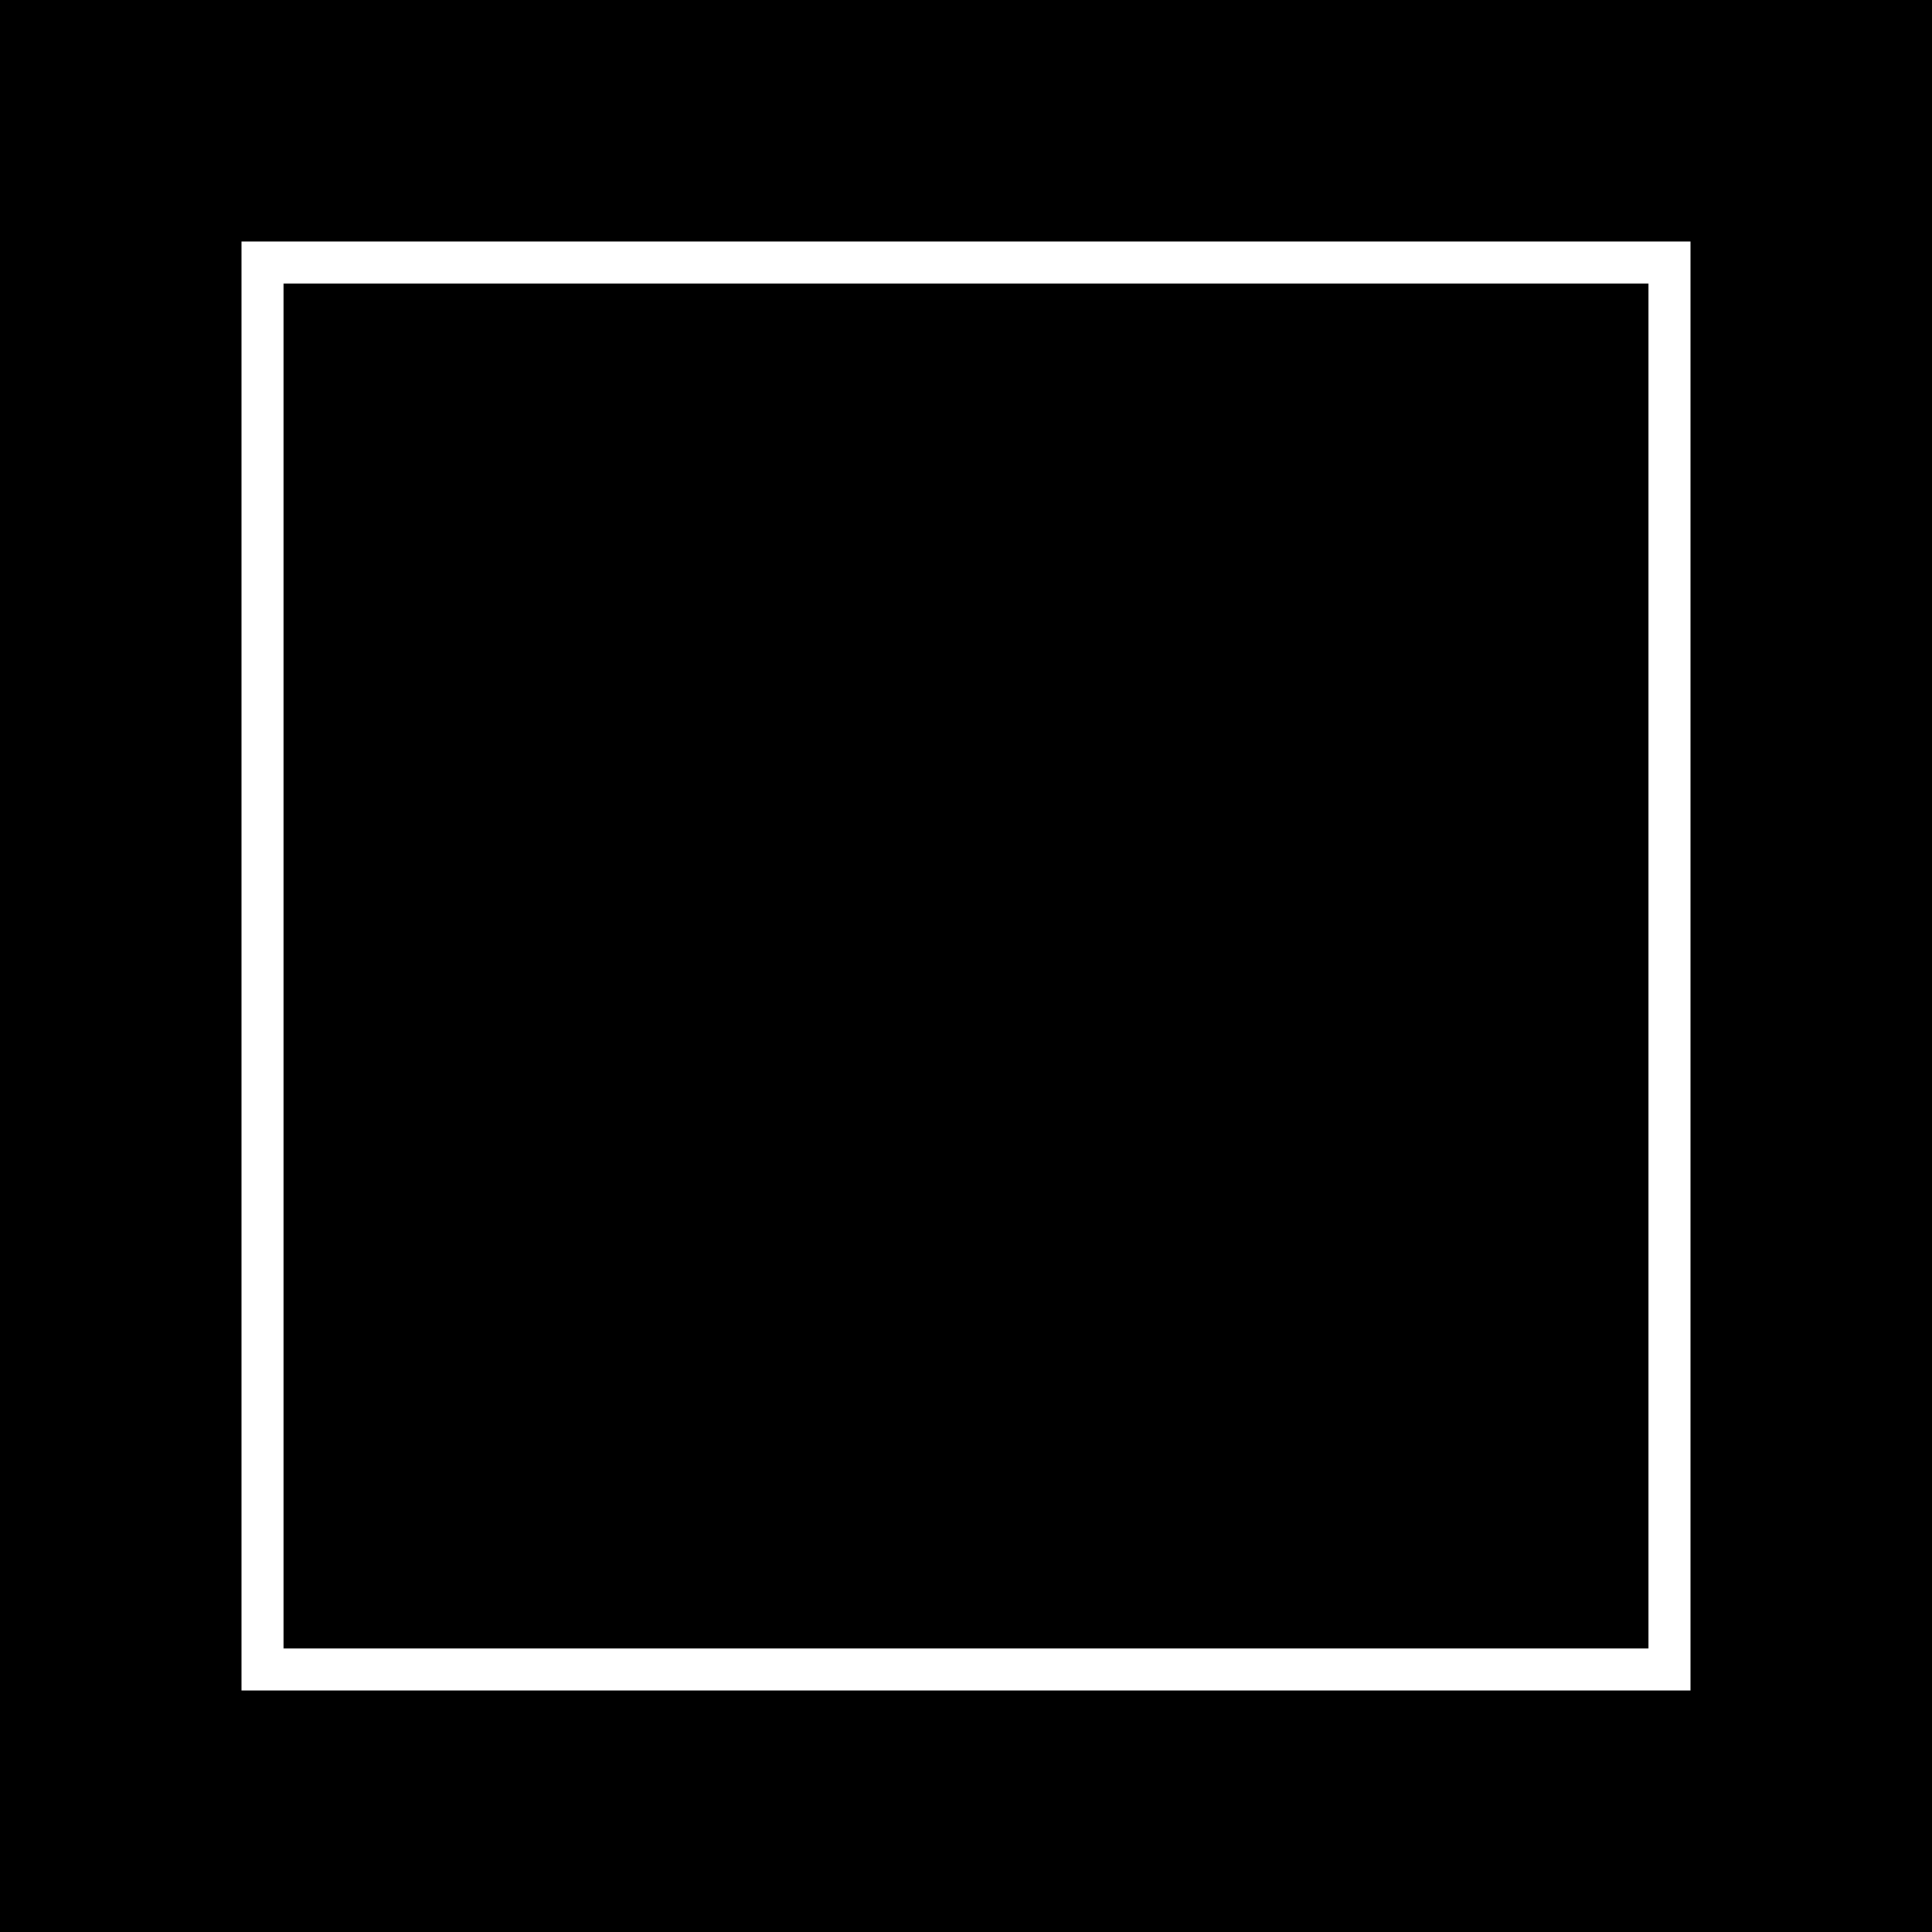
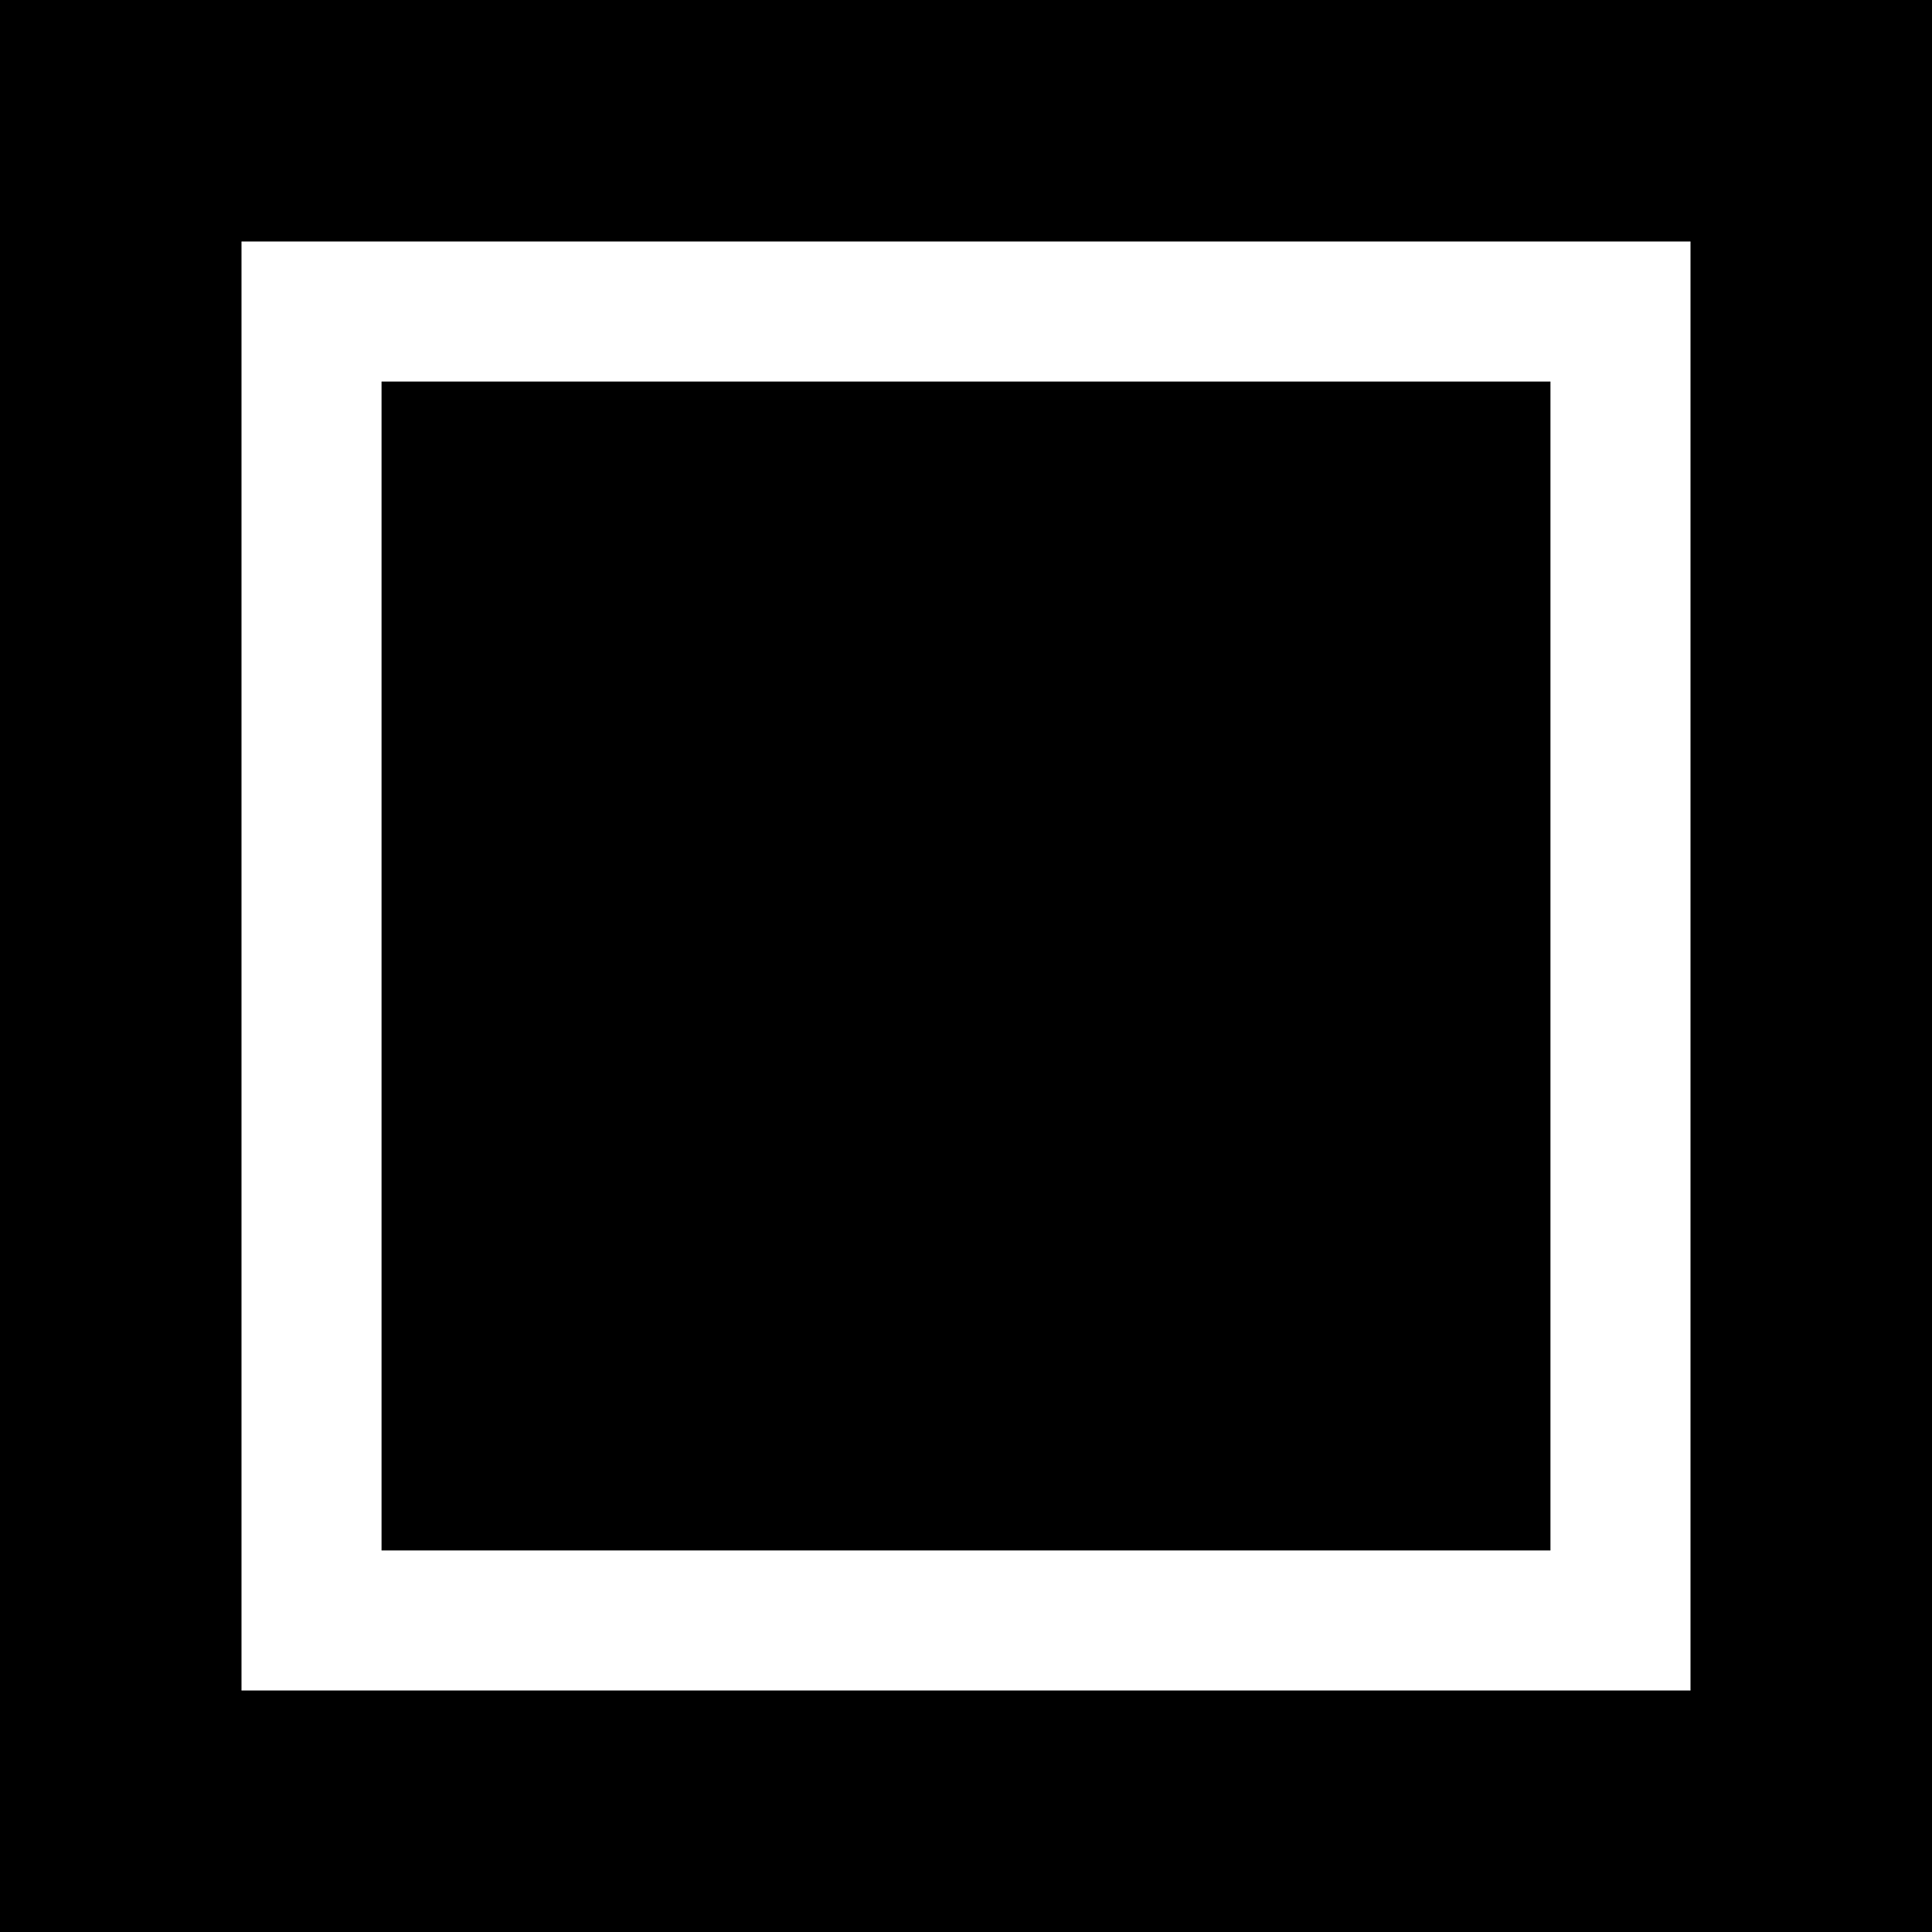
<svg xmlns="http://www.w3.org/2000/svg" width="276" height="276" viewBox="0 0 276 276" fill="none">
  <g clip-path="url(#clip0_50_4)">
    <rect width="276" height="276" fill="white" />
    <rect width="276" height="276" fill="black" />
-     <rect x="37.5" y="37.5" width="201" height="201" stroke="white" stroke-width="6" />
+     <rect x="44.5" y="44.5" width="187" height="187" stroke="white" stroke-width="20" />
  </g>
  <defs>
    <clipPath id="clip0_50_4">
      <rect width="276" height="276" fill="white" />
    </clipPath>
  </defs>
</svg>
